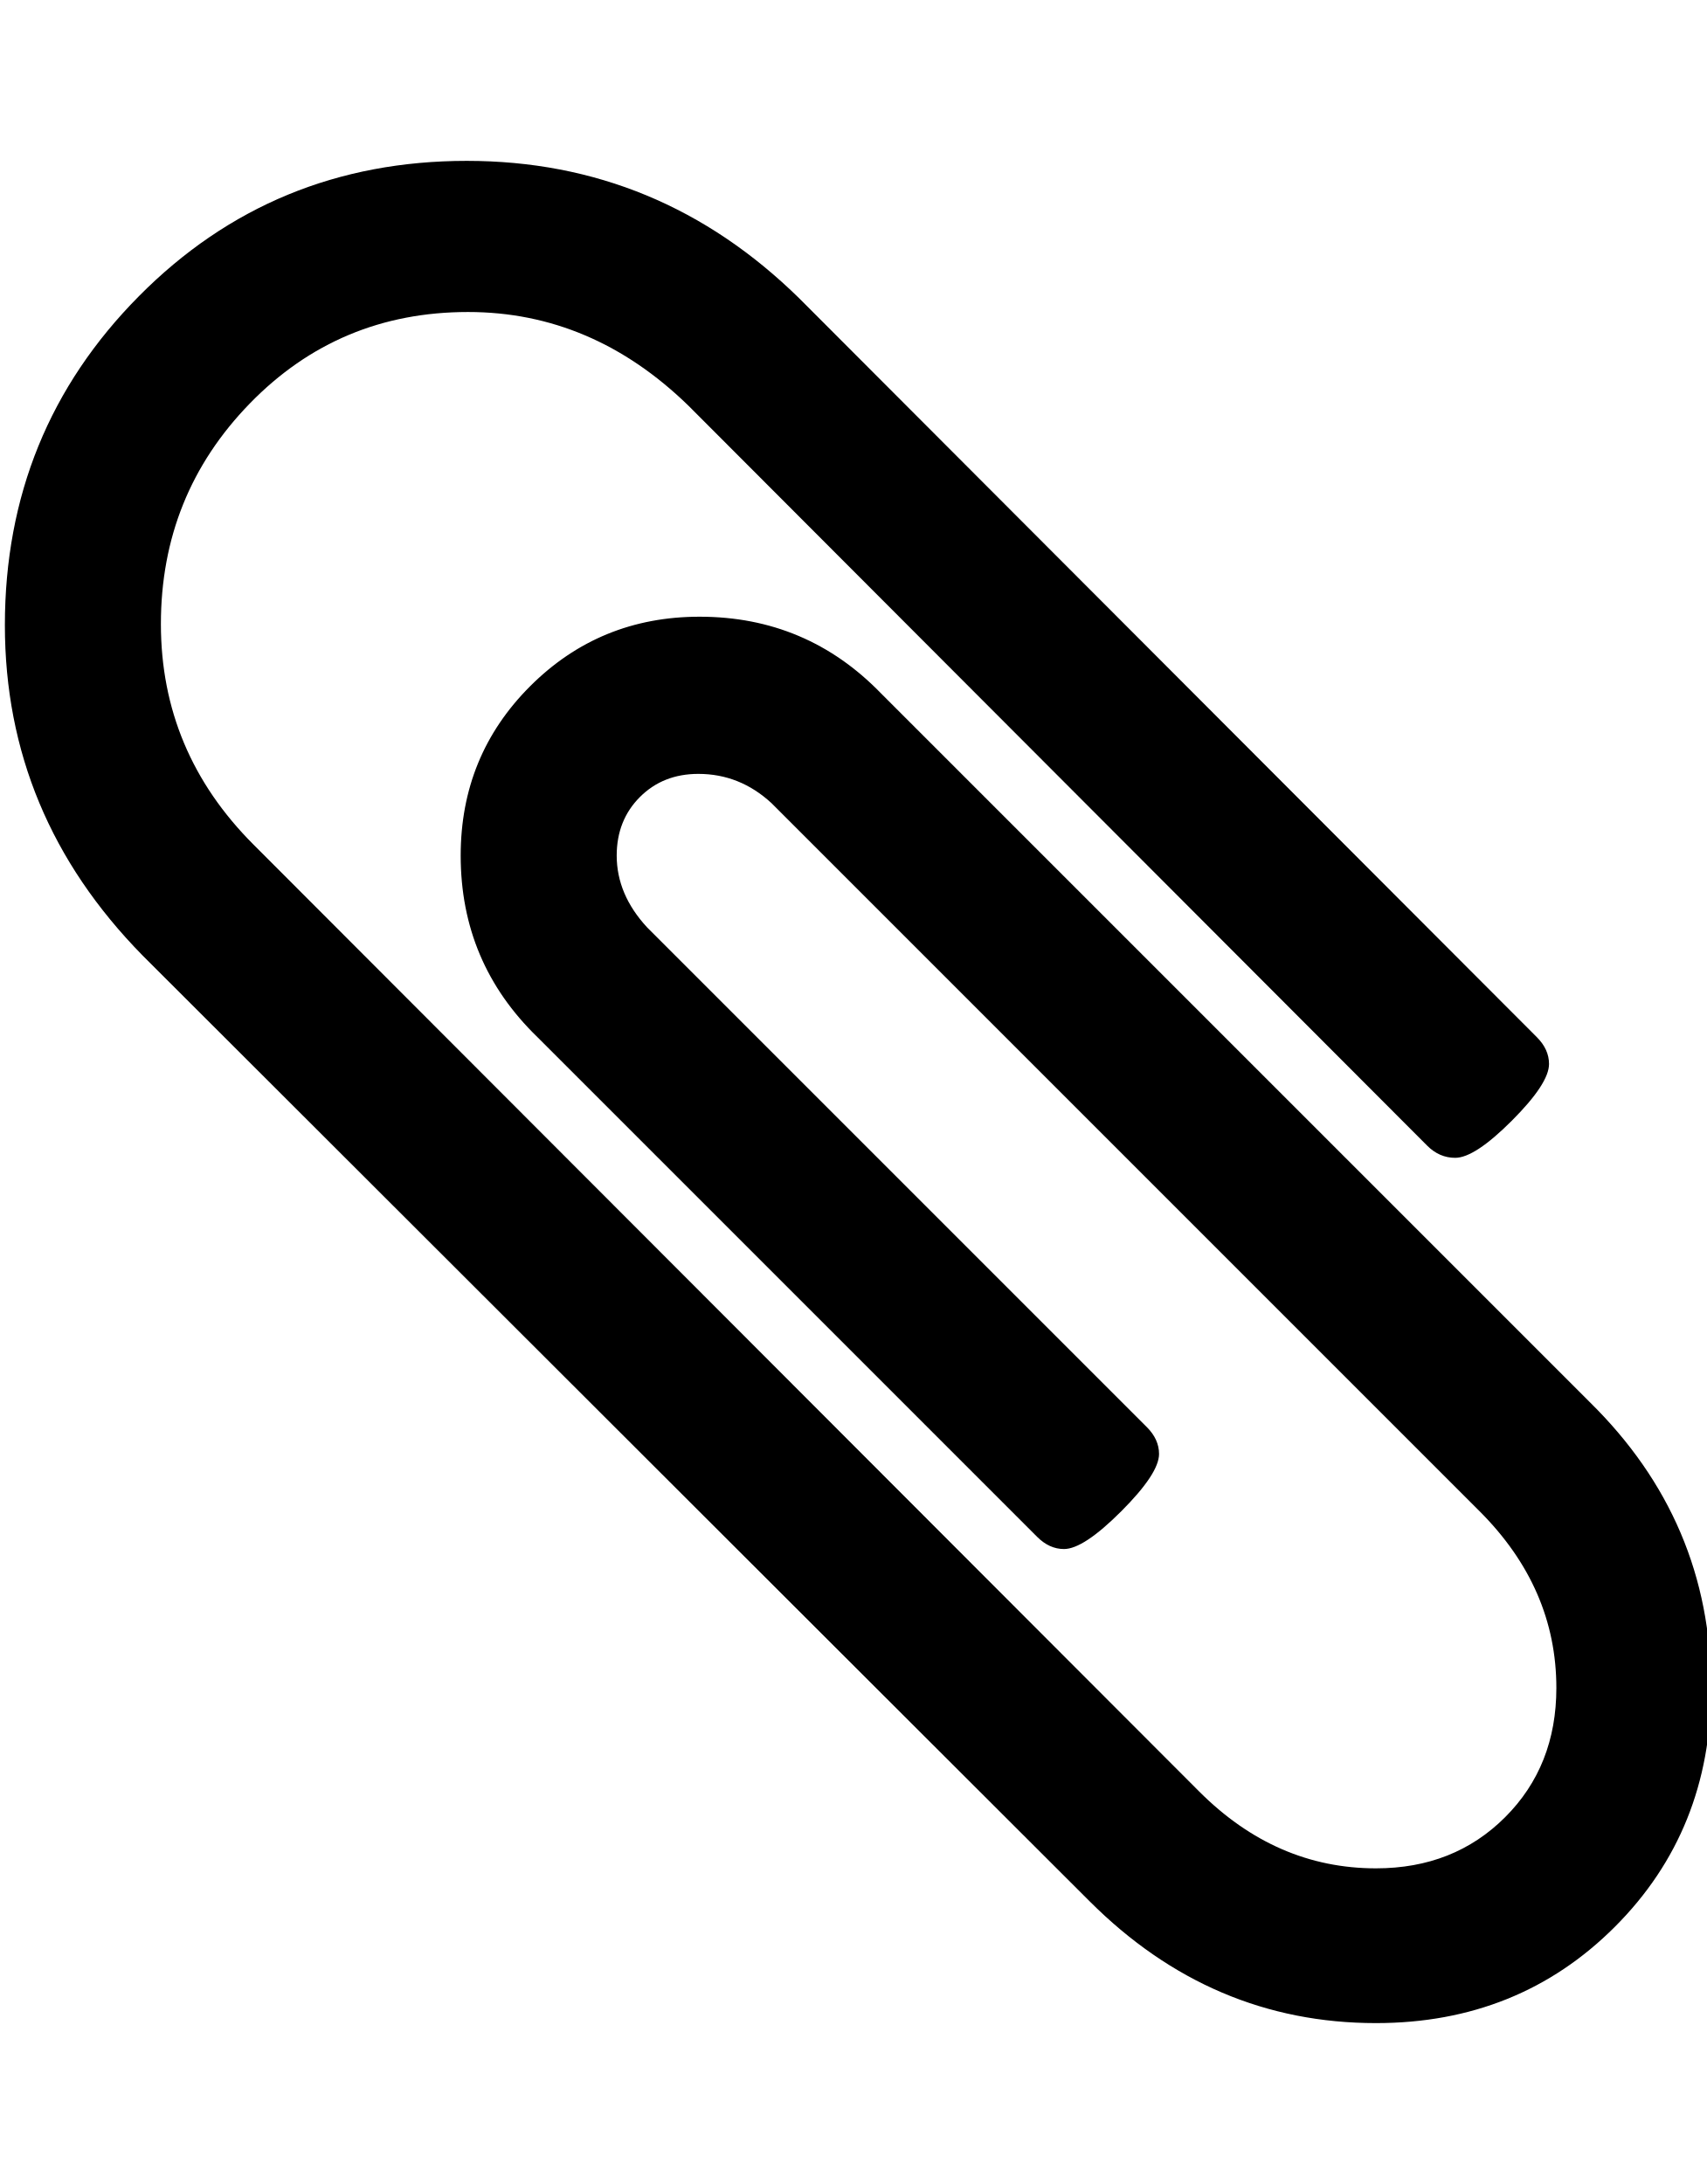
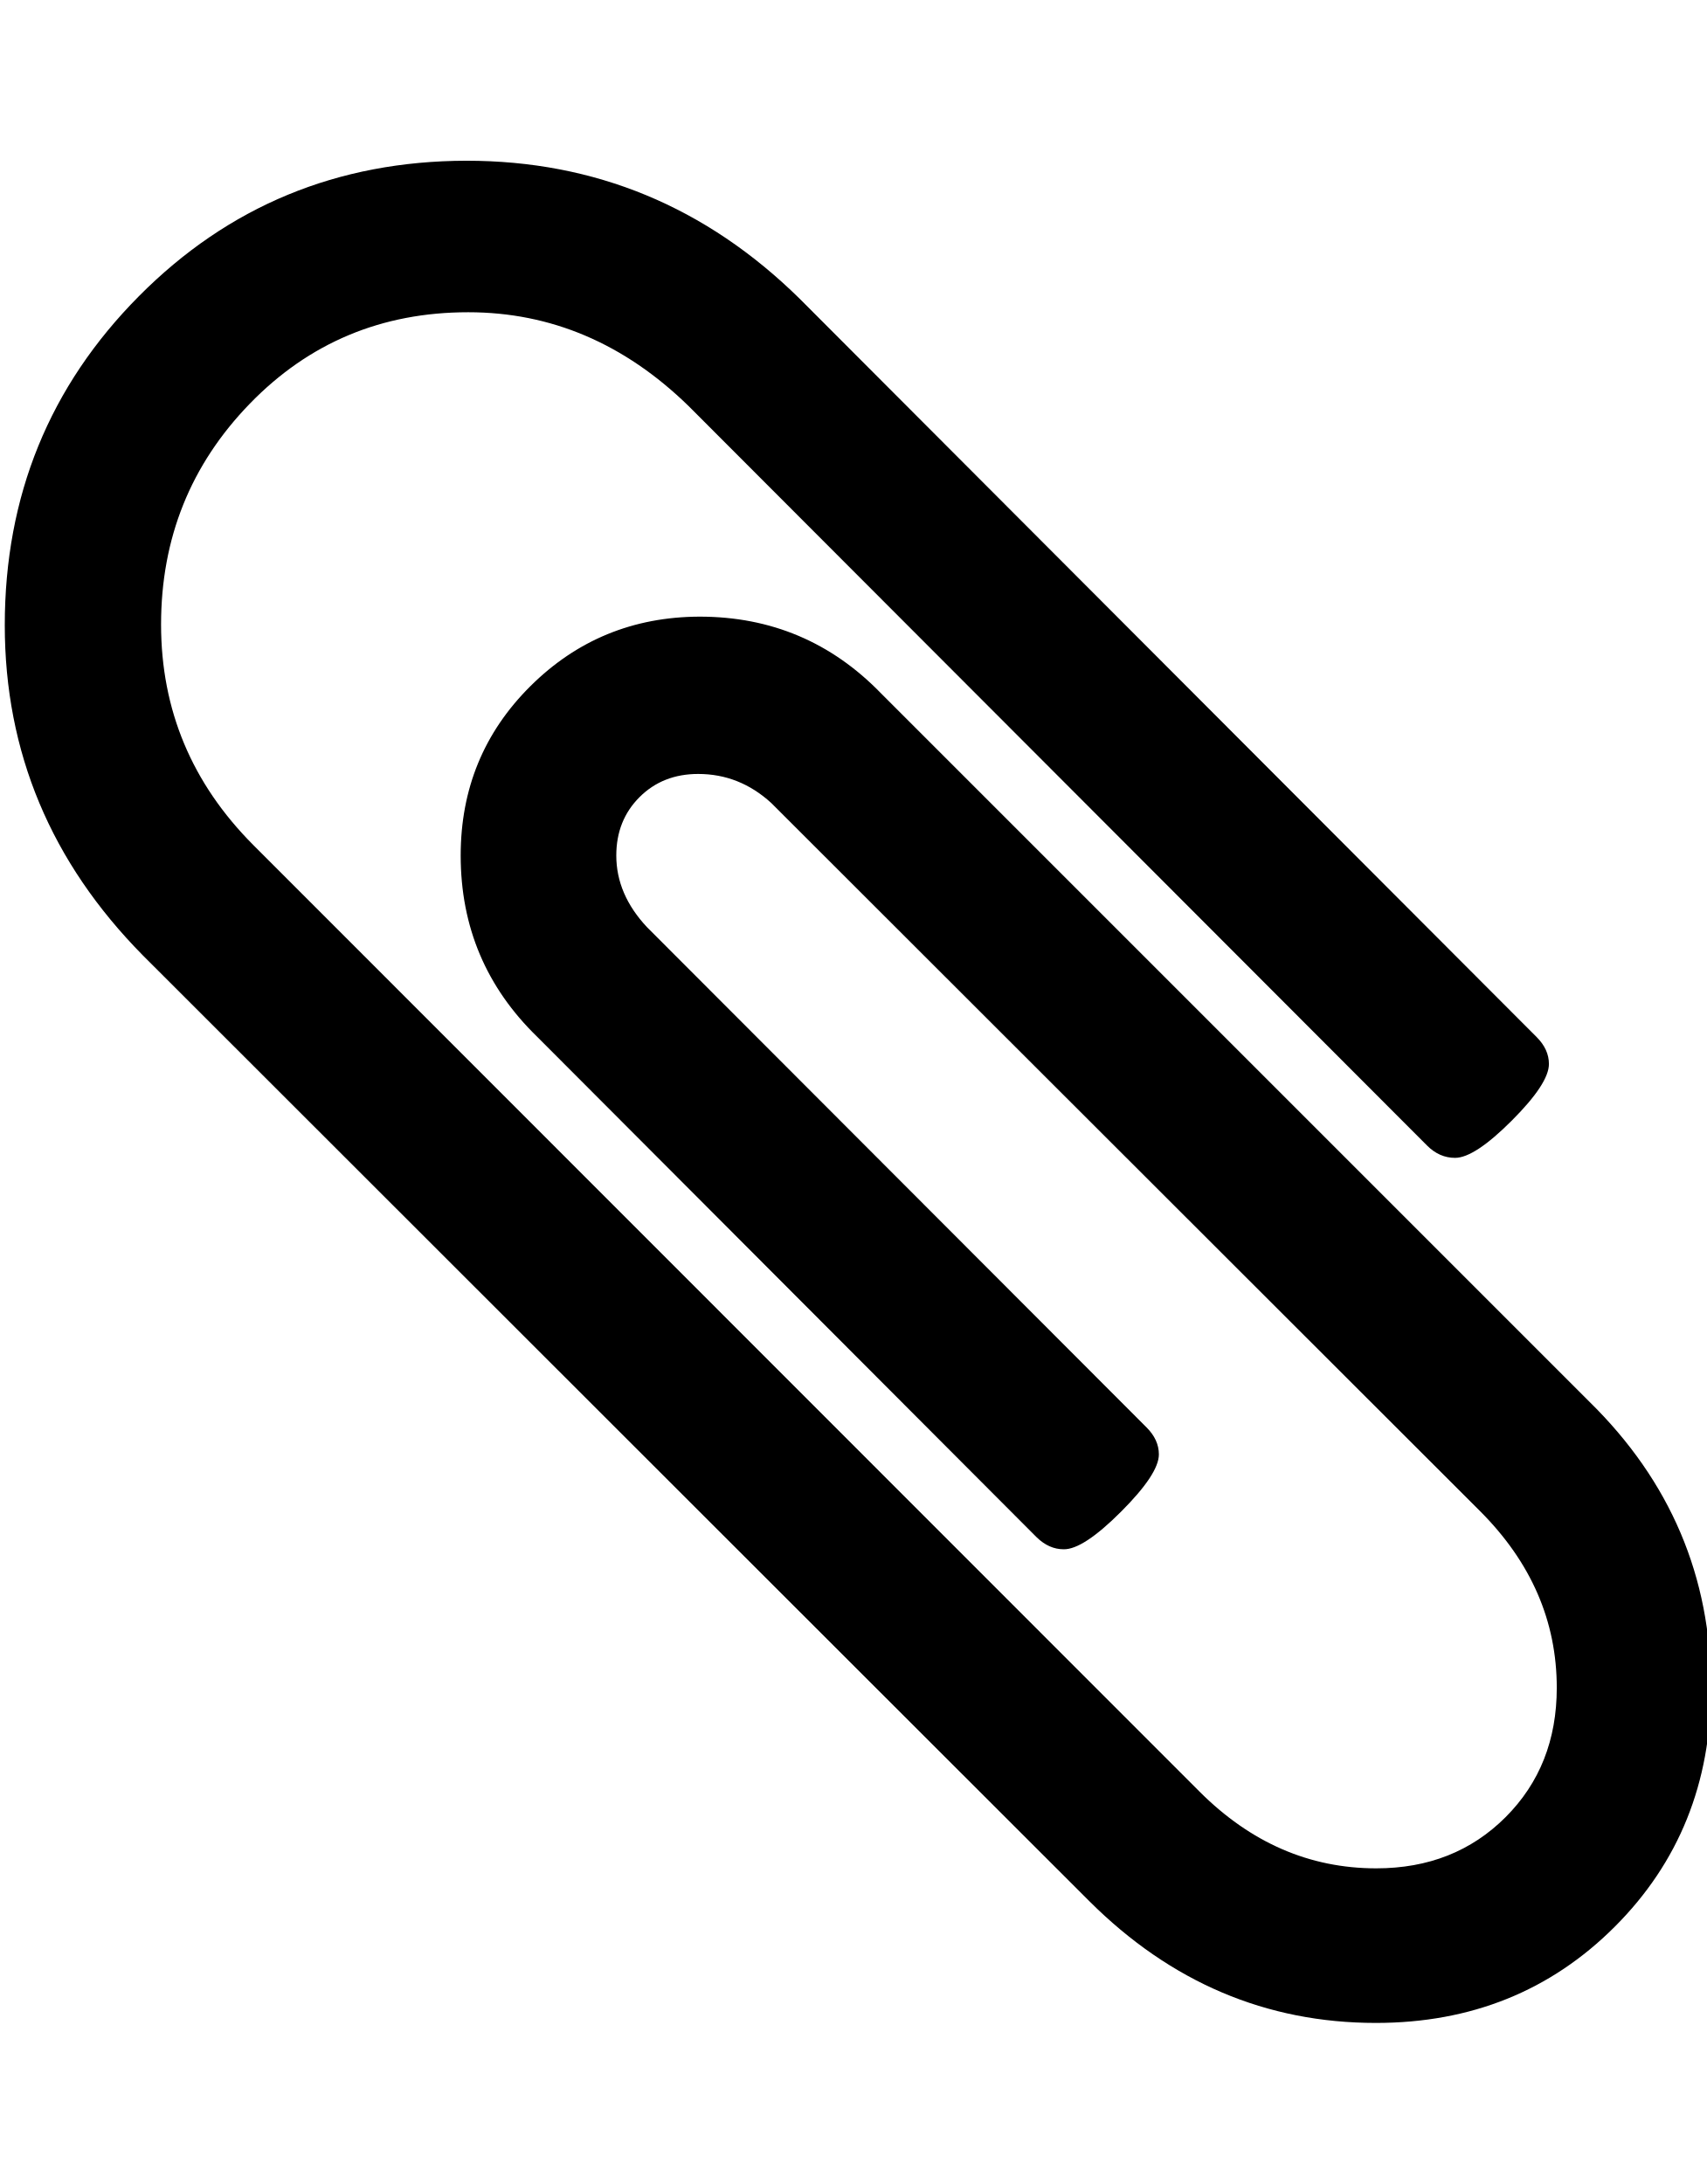
- <svg xmlns="http://www.w3.org/2000/svg" version="1.1" width="50" height="64" viewBox="0 0 50 64">
-   <path d="M50.143 49.464q0 4.179-2.821 7t-7 2.821q-4.821 0-8.393-3.571l-27.75-27.714q-4.036-4.107-4.036-9.679 0-5.679 3.929-9.643t9.607-3.964q5.643 0 9.75 4.036l21.607 21.643q0.357 0.357 0.357 0.786 0 0.571-1.089 1.661t-1.661 1.089q-0.464 0-0.821-0.357l-21.643-21.679q-2.821-2.75-6.464-2.75-3.786 0-6.393 2.679t-2.607 6.464q0 3.75 2.714 6.464l27.714 27.75q2.25 2.25 5.179 2.25 2.286 0 3.786-1.5t1.5-3.786q0-2.929-2.25-5.179l-20.75-20.75q-0.929-0.857-2.143-0.857-1.036 0-1.714 0.679t-0.679 1.714q0 1.143 0.893 2.107l14.643 14.643q0.357 0.357 0.357 0.786 0 0.571-1.107 1.679t-1.679 1.107q-0.429 0-0.786-0.357l-14.643-14.643q-2.25-2.179-2.25-5.321 0-2.929 2.036-4.964t4.964-2.036q3.143 0 5.321 2.25l20.75 20.75q3.571 3.5 3.571 8.393z" />
+ <svg xmlns="http://www.w3.org/2000/svg" width="50" height="64">
+   <path d="M50.14 49.46q0 4.18-2.82 7t-7 2.82q-4.82 0-8.4-3.57L4.19 28Q.14 23.9.14 18.32q0-5.68 3.93-9.64t9.6-3.97q5.65 0 9.76 4.04l21.6 21.64q.36.36.36.79 0 .57-1.09 1.66t-1.66 1.09q-.46 0-.82-.36L20.18 11.9q-2.82-2.75-6.46-2.75-3.8 0-6.4 2.68t-2.6 6.47q0 3.75 2.7 6.46L35.15 52.5q2.25 2.25 5.18 2.25 2.29 0 3.79-1.5t1.5-3.79q0-2.93-2.25-5.18L22.6 23.53q-.93-.85-2.14-.85-1.04 0-1.72.68t-.68 1.71q0 1.14.9 2.1L33.6 41.83q.36.36.36.79 0 .57-1.11 1.68t-1.68 1.1q-.43 0-.79-.35L15.75 30.39q-2.25-2.18-2.25-5.32 0-2.93 2.04-4.96t4.96-2.04q3.14 0 5.32 2.25l20.75 20.75q3.57 3.5 3.57 8.4z" />
</svg>
